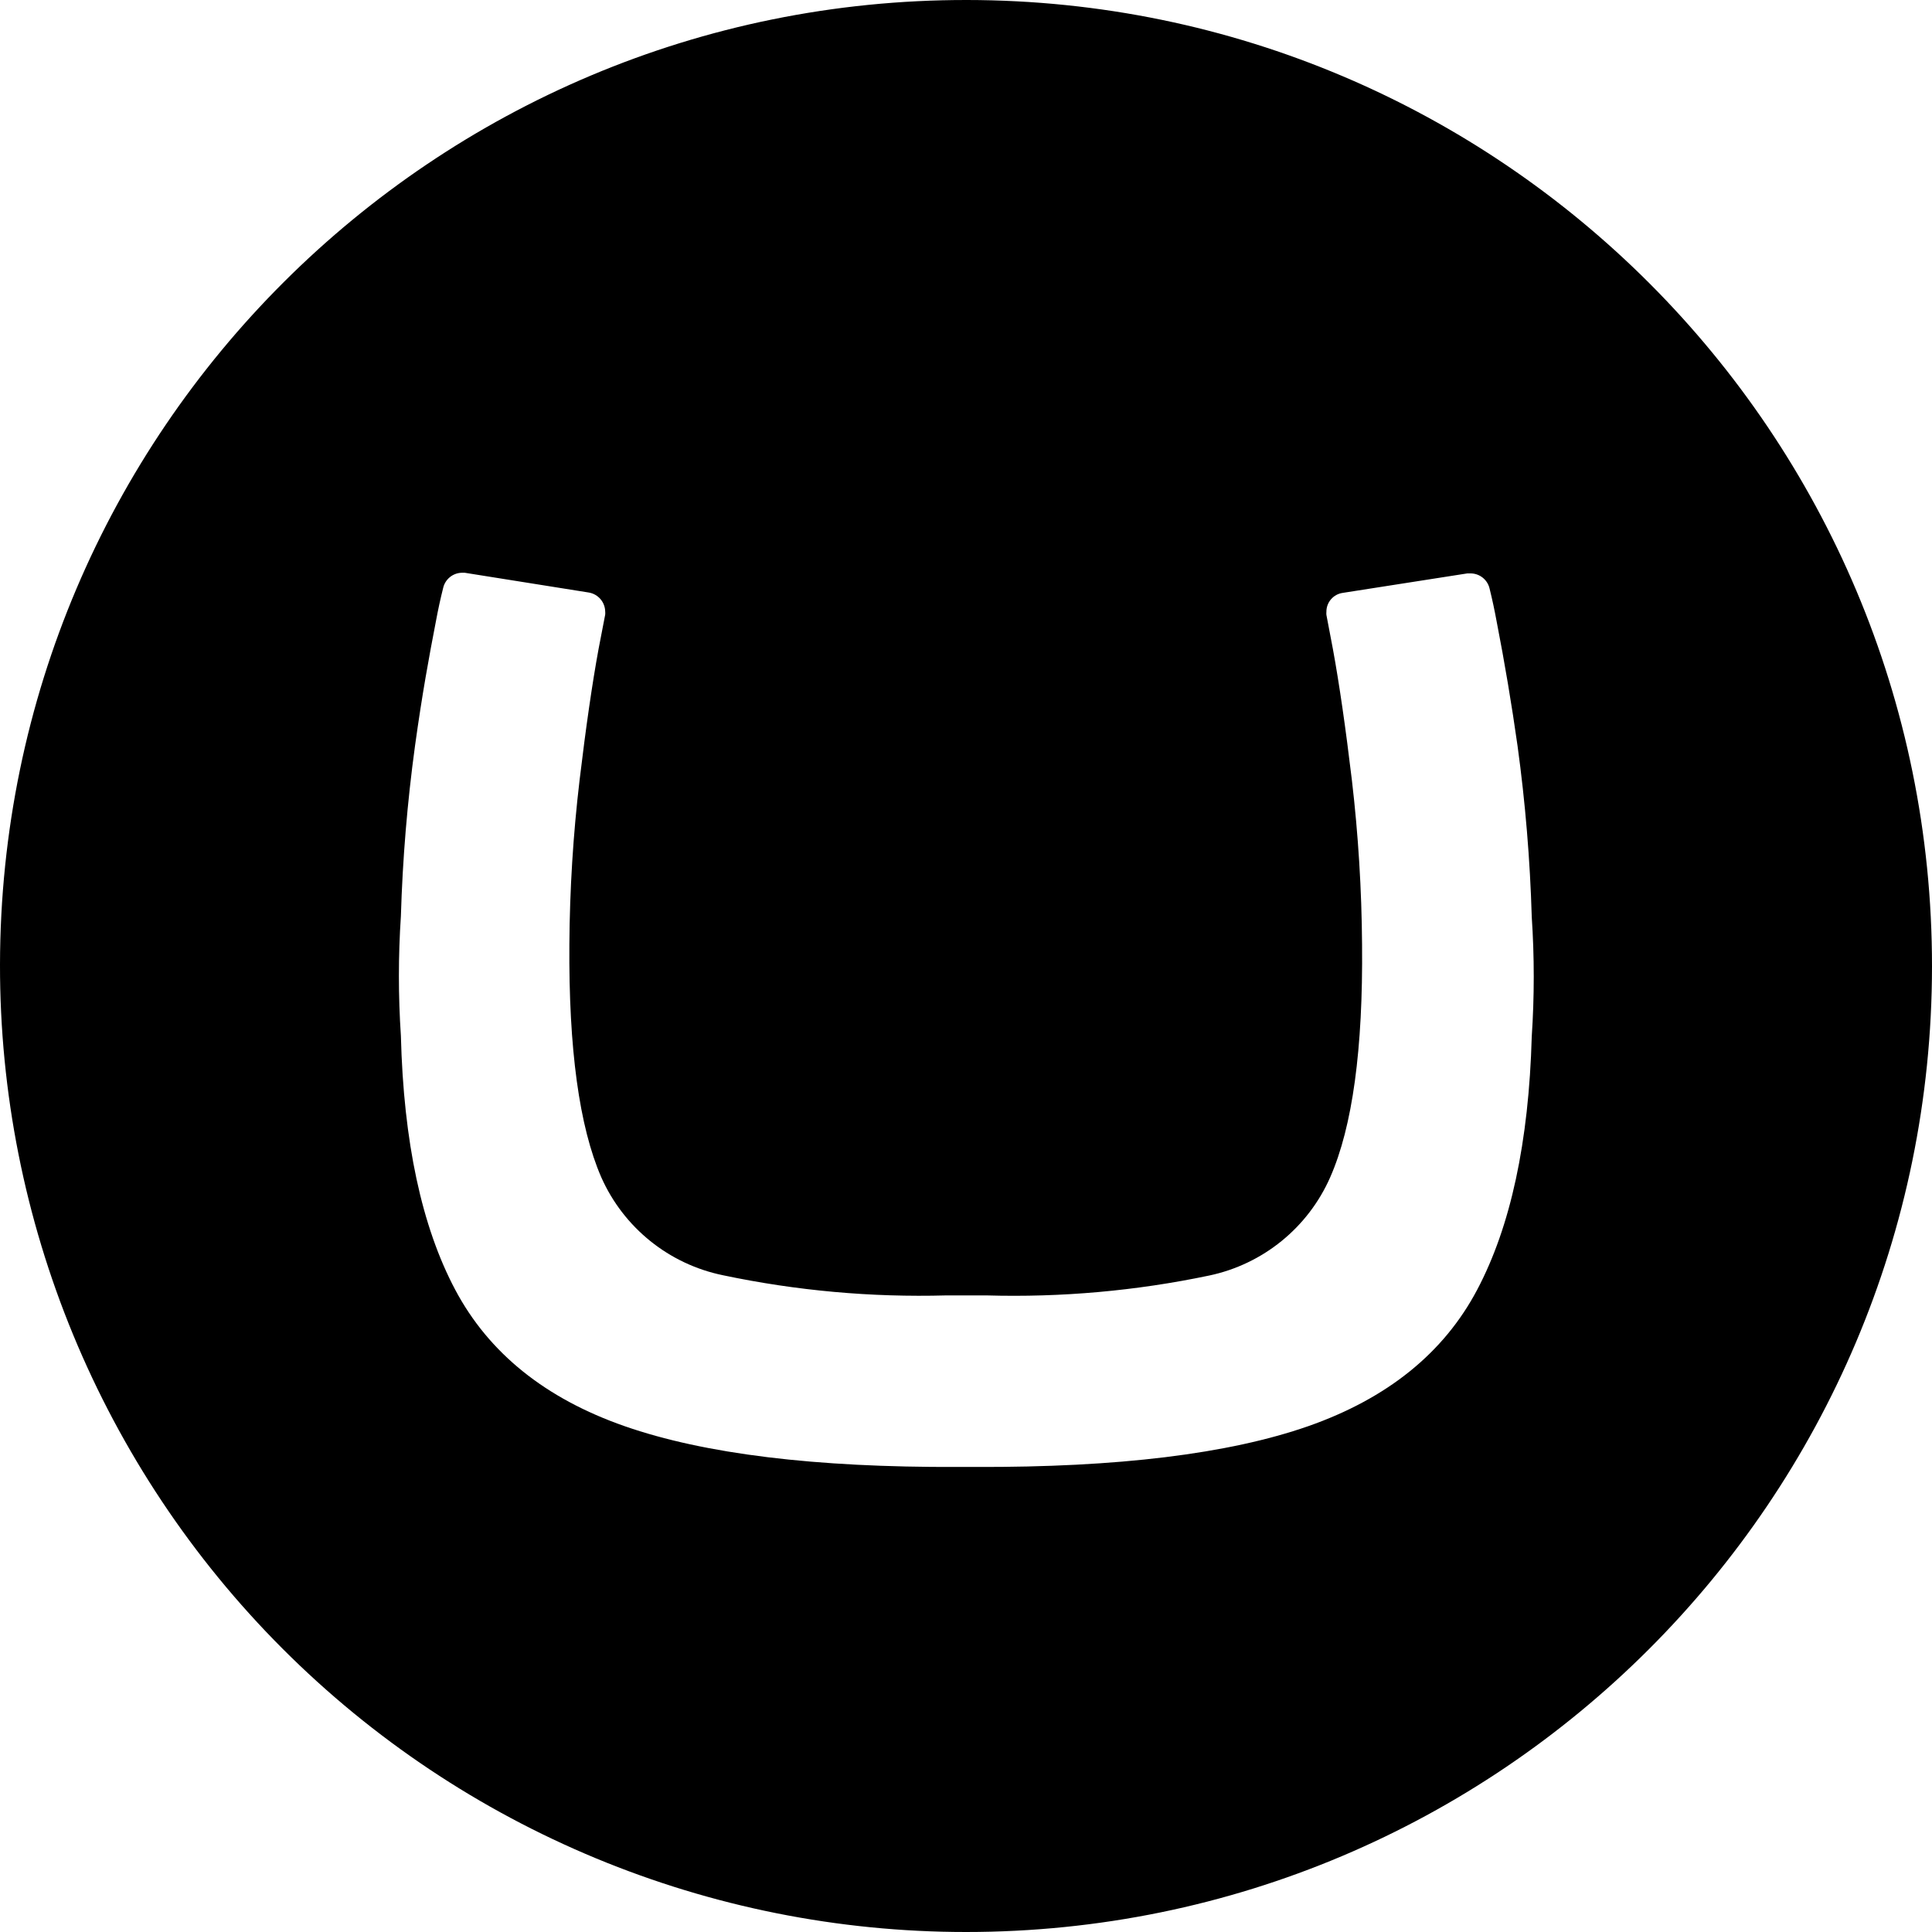
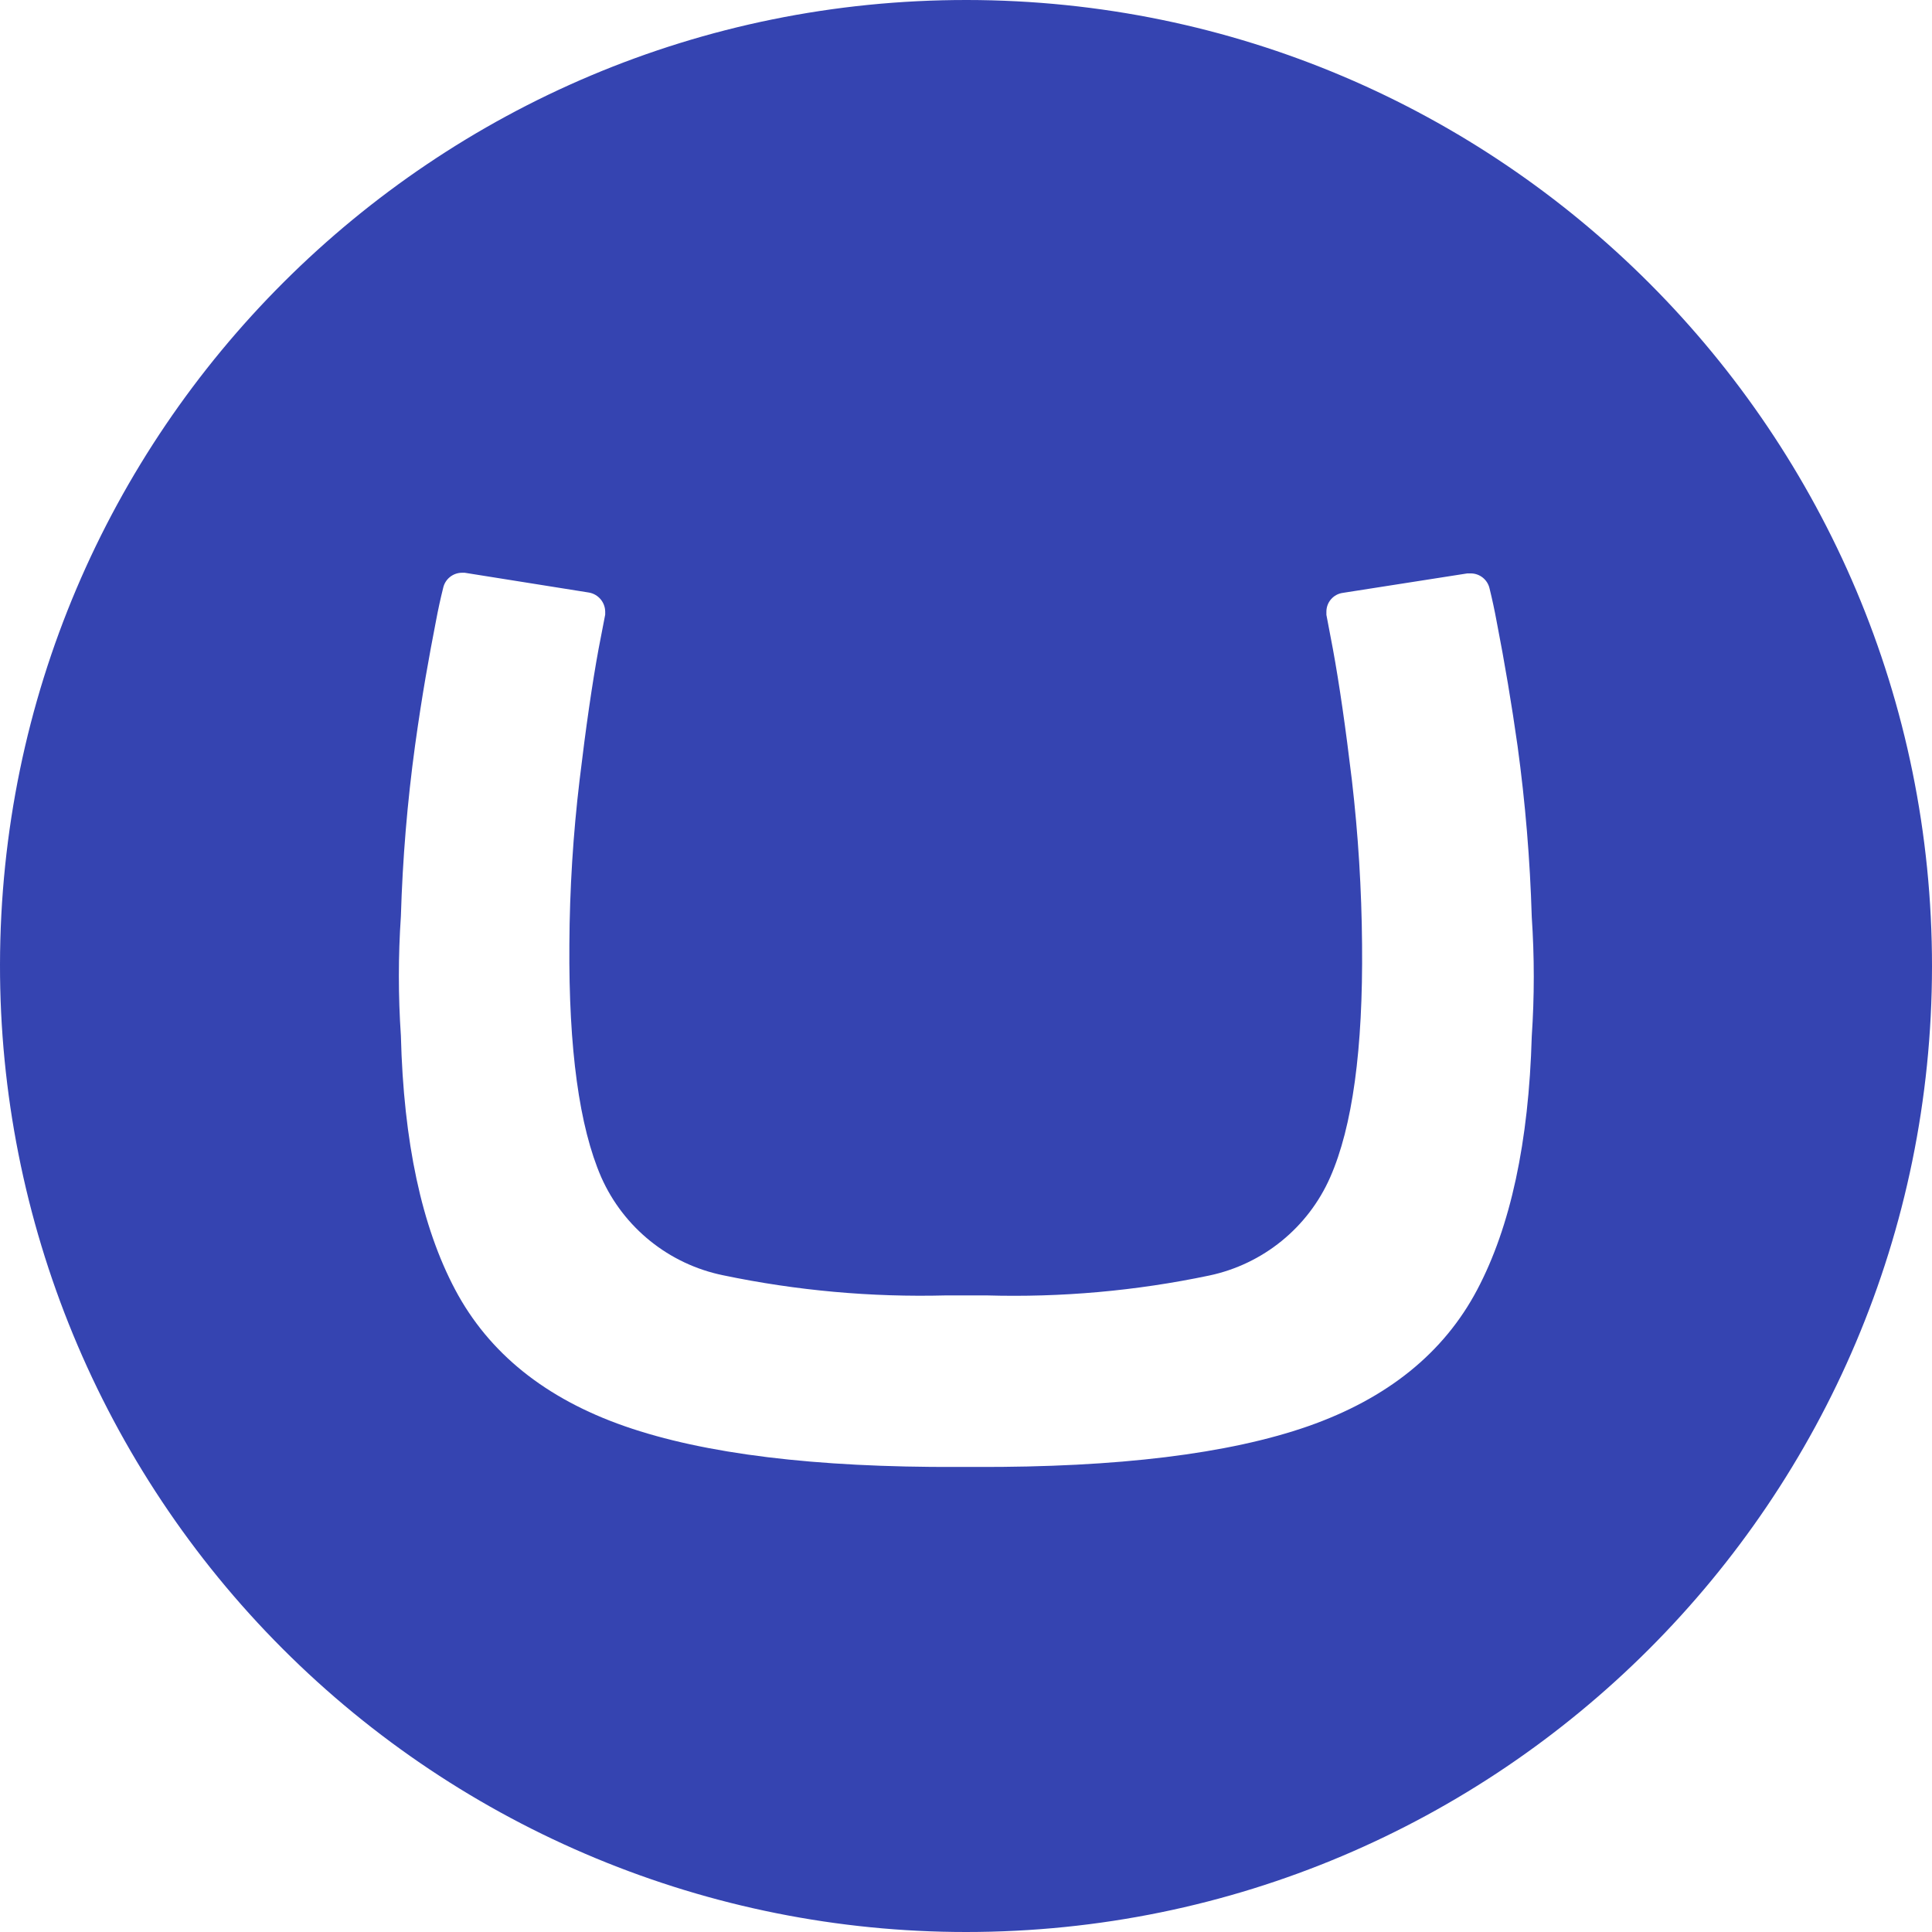
- <svg xmlns="http://www.w3.org/2000/svg" role="img" viewBox="0 0 24 24">
-   <path d="M0 11.982A12 12 0 1 1 12 24 12 12 0 0 1 0 11.982zm11.756 4.11a11.856 11.856 0 0 1-2.773-.25 2.12 2.12 0 0 1-1.514-1.218q-.41-.943-.396-2.895a18.419 18.419 0 0 1 .127-2.04q.118-.988.236-1.629l.082-.425a.201.201 0 0 0 0-.038.244.244 0 0 0-.201-.236l-1.544-.246H5.74a.243.243 0 0 0-.235.189 6.517 6.517 0 0 0-.089.409c-.088.455-.17.9-.26 1.548a19.99 19.99 0 0 0-.176 2.12 11.165 11.165 0 0 0 0 1.486q.05 1.977.675 3.155.626 1.179 2.106 1.695 1.482.517 4.135.506h.22q2.655.01 4.134-.506 1.478-.518 2.1-1.695.623-1.178.678-3.147a11.165 11.165 0 0 0 0-1.485 19.99 19.99 0 0 0-.176-2.121 30.014 30.014 0 0 0-.26-1.548 6.724 6.724 0 0 0-.088-.41.243.243 0 0 0-.236-.188h-.04l-1.548.242a.236.236 0 0 0-.203.236.201.201 0 0 0 0 .037l.081.426q.118.643.236 1.63a18.709 18.709 0 0 1 .126 2.039q.019 1.95-.396 2.892a2.12 2.12 0 0 1-1.502 1.22 11.82 11.82 0 0 1-2.769.247Z" />
+ <svg xmlns="http://www.w3.org/2000/svg" fill="#3544b1" viewBox="0 0 24 24">
+   <path d="M0 11.982A12 12 0 1 1 12 24 12 12 0 0 1 0 11.982m11.756 4.11a12 12 0 0 1-2.773-.25 2.12 2.12 0 0 1-1.514-1.218q-.41-.943-.396-2.895a18 18 0 0 1 .127-2.04q.118-.988.236-1.629l.082-.425v-.038a.244.244 0 0 0-.201-.236l-1.544-.246H5.74a.24.24 0 0 0-.235.189 7 7 0 0 0-.089.409c-.088.455-.17.9-.26 1.548a20 20 0 0 0-.176 2.12 11 11 0 0 0 0 1.486q.05 1.977.675 3.155.626 1.179 2.106 1.695 1.482.517 4.135.506h.22q2.655.01 4.134-.506 1.478-.518 2.1-1.695t.678-3.147a11 11 0 0 0 0-1.485 20 20 0 0 0-.176-2.121 30 30 0 0 0-.26-1.548 7 7 0 0 0-.088-.41.24.24 0 0 0-.236-.188h-.04l-1.548.242a.236.236 0 0 0-.203.236v.037l.081.426q.118.643.236 1.63a19 19 0 0 1 .126 2.039q.019 1.95-.396 2.892a2.12 2.12 0 0 1-1.502 1.22 11.8 11.8 0 0 1-2.769.247Z" />
</svg>
